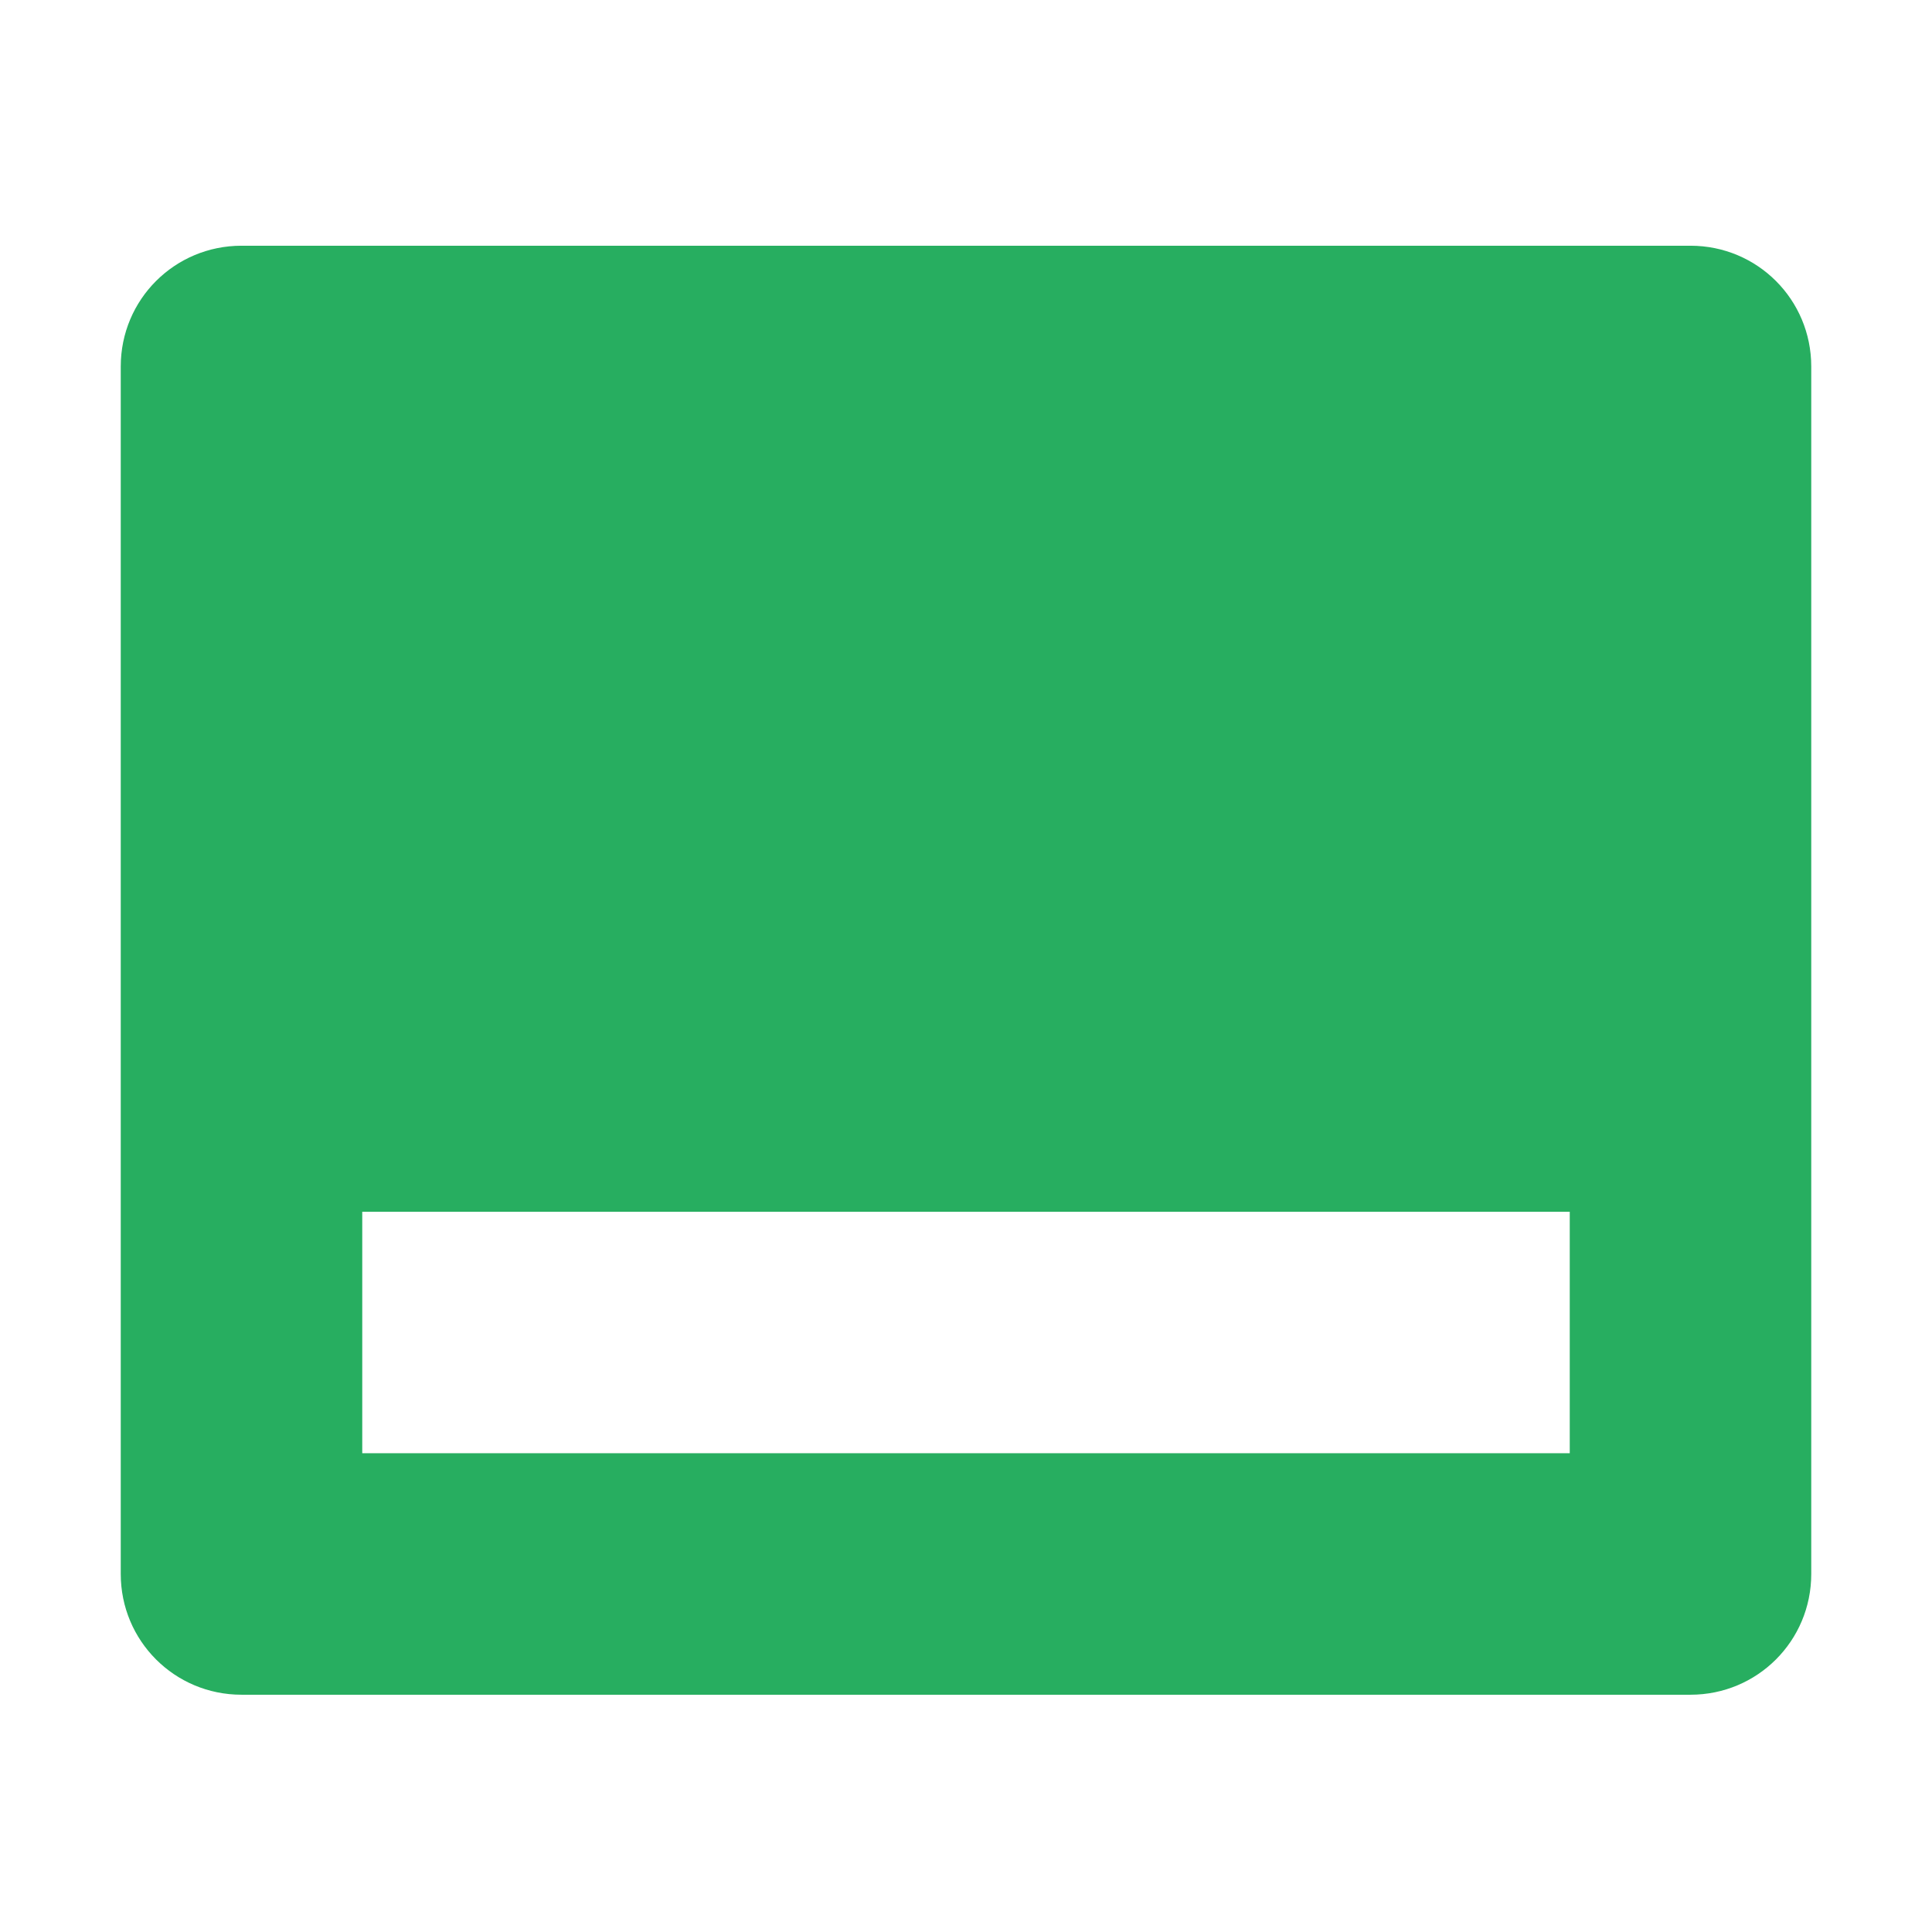
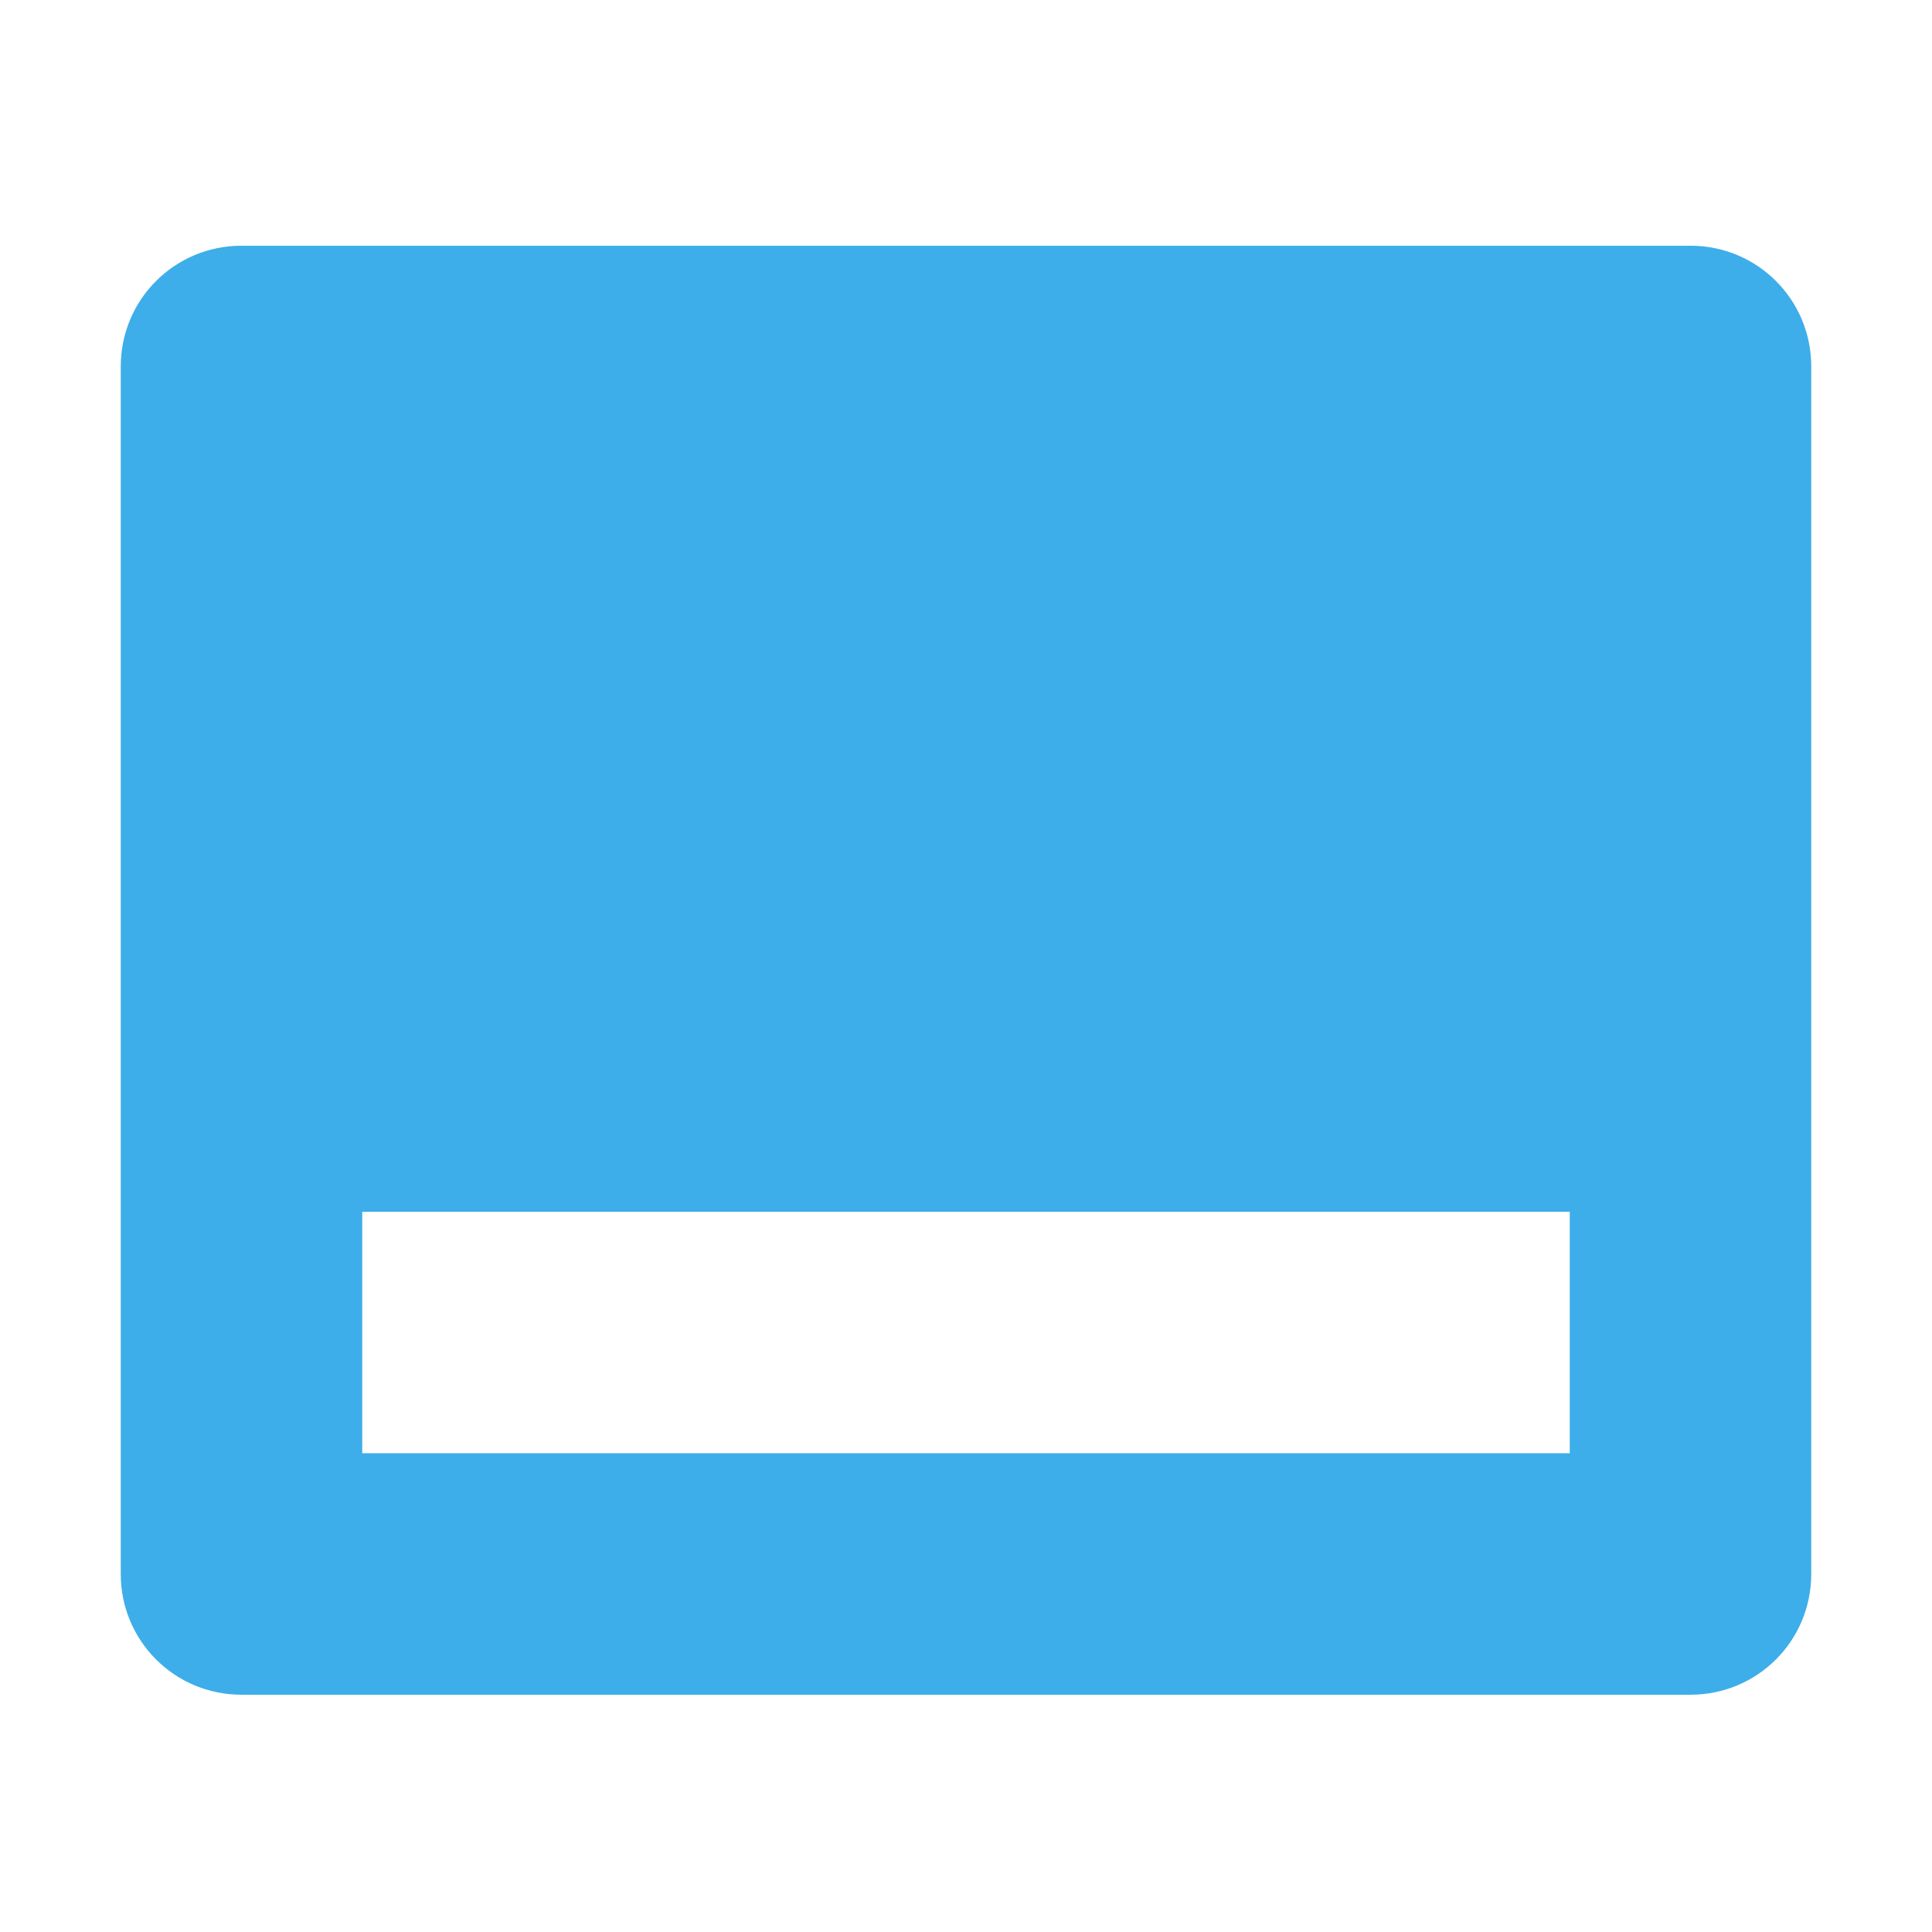
<svg xmlns="http://www.w3.org/2000/svg" width="16" height="16" viewBox="0 0 16 16">
  <defs>
-     <style type="text/css" id="current-color-scheme">.ColorScheme-PositiveText { color:#27ae60; }</style>
+     <style type="text/css" id="current-color-scheme">.ColorScheme-Highlight { color:#3daee9; }</style>
  </defs>
-   <path class="ColorScheme-PositiveText" fill="currentColor" d="M2 2.035c-.554 0-1 .446-1 1v10c0 .554.446 1 1 1h12c.554 0 1-.446 1-1v-10c0-.554-.446-1-1-1zm1 8h10v2H3z" />
+   <path class="ColorScheme-Highlight" fill="currentColor" d="M2 2.035c-.554 0-1 .446-1 1v10c0 .554.446 1 1 1h12c.554 0 1-.446 1-1v-10c0-.554-.446-1-1-1zm1 8h10v2H3z" />
</svg>
